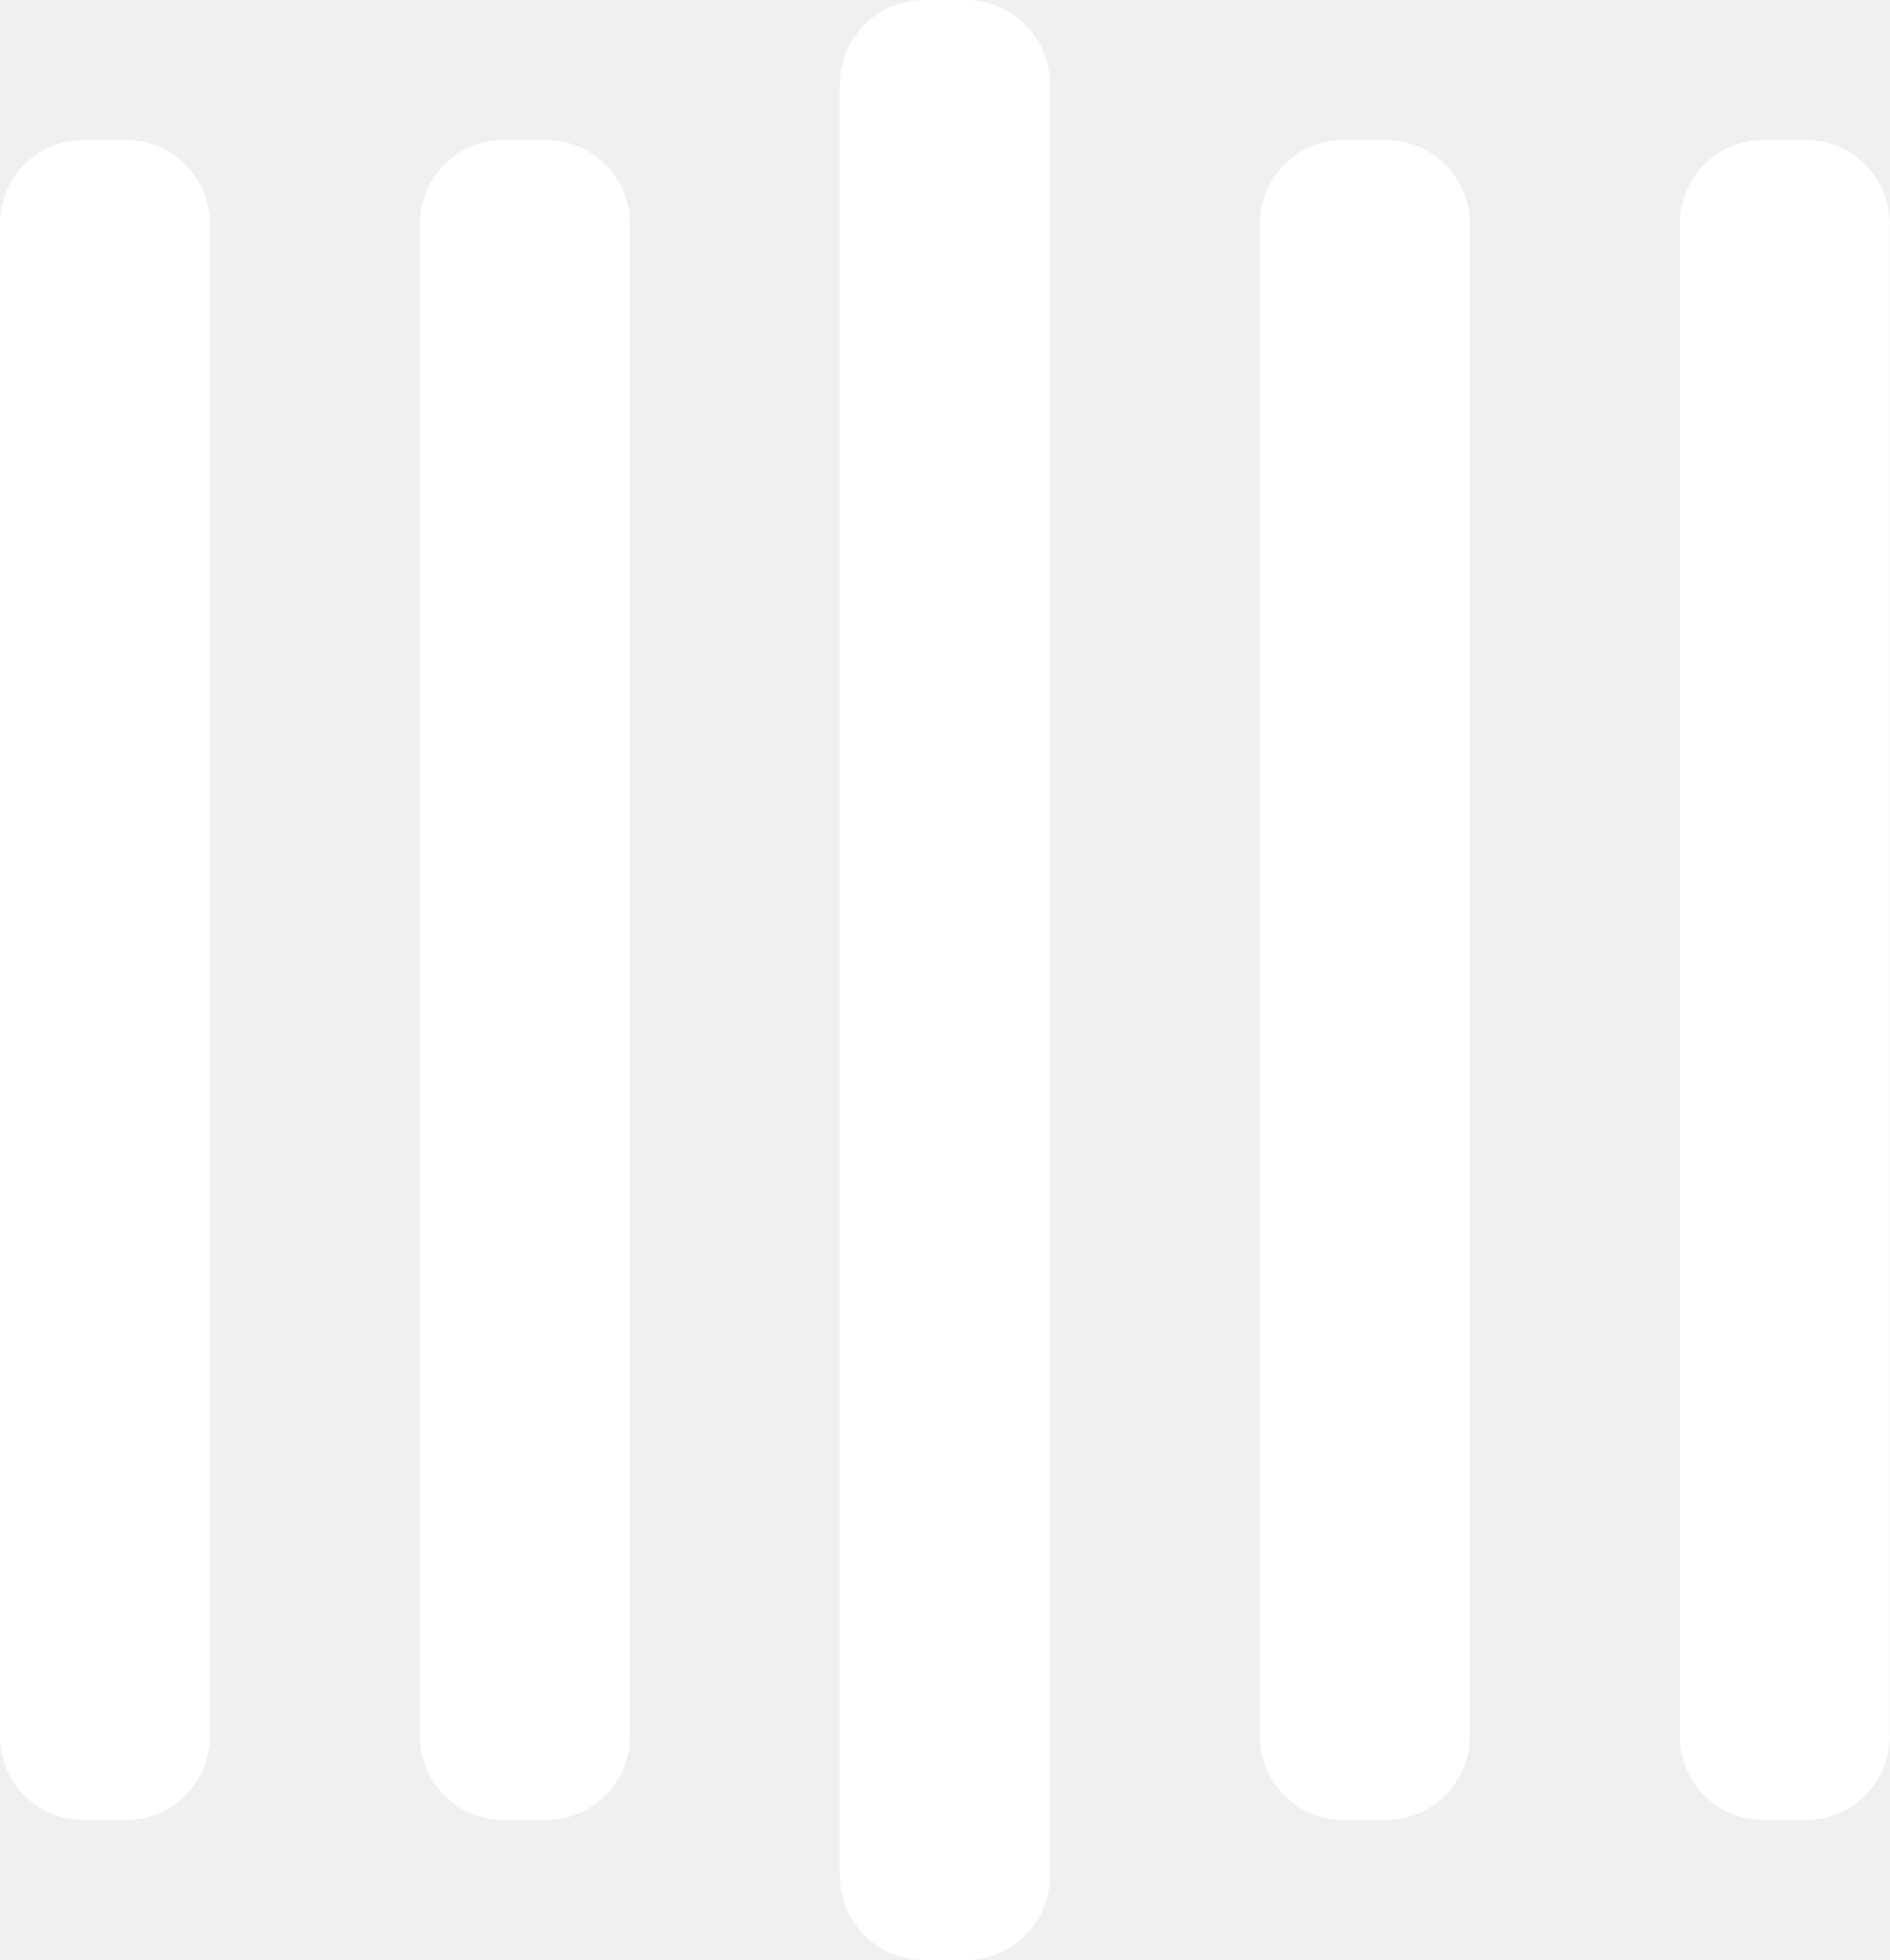
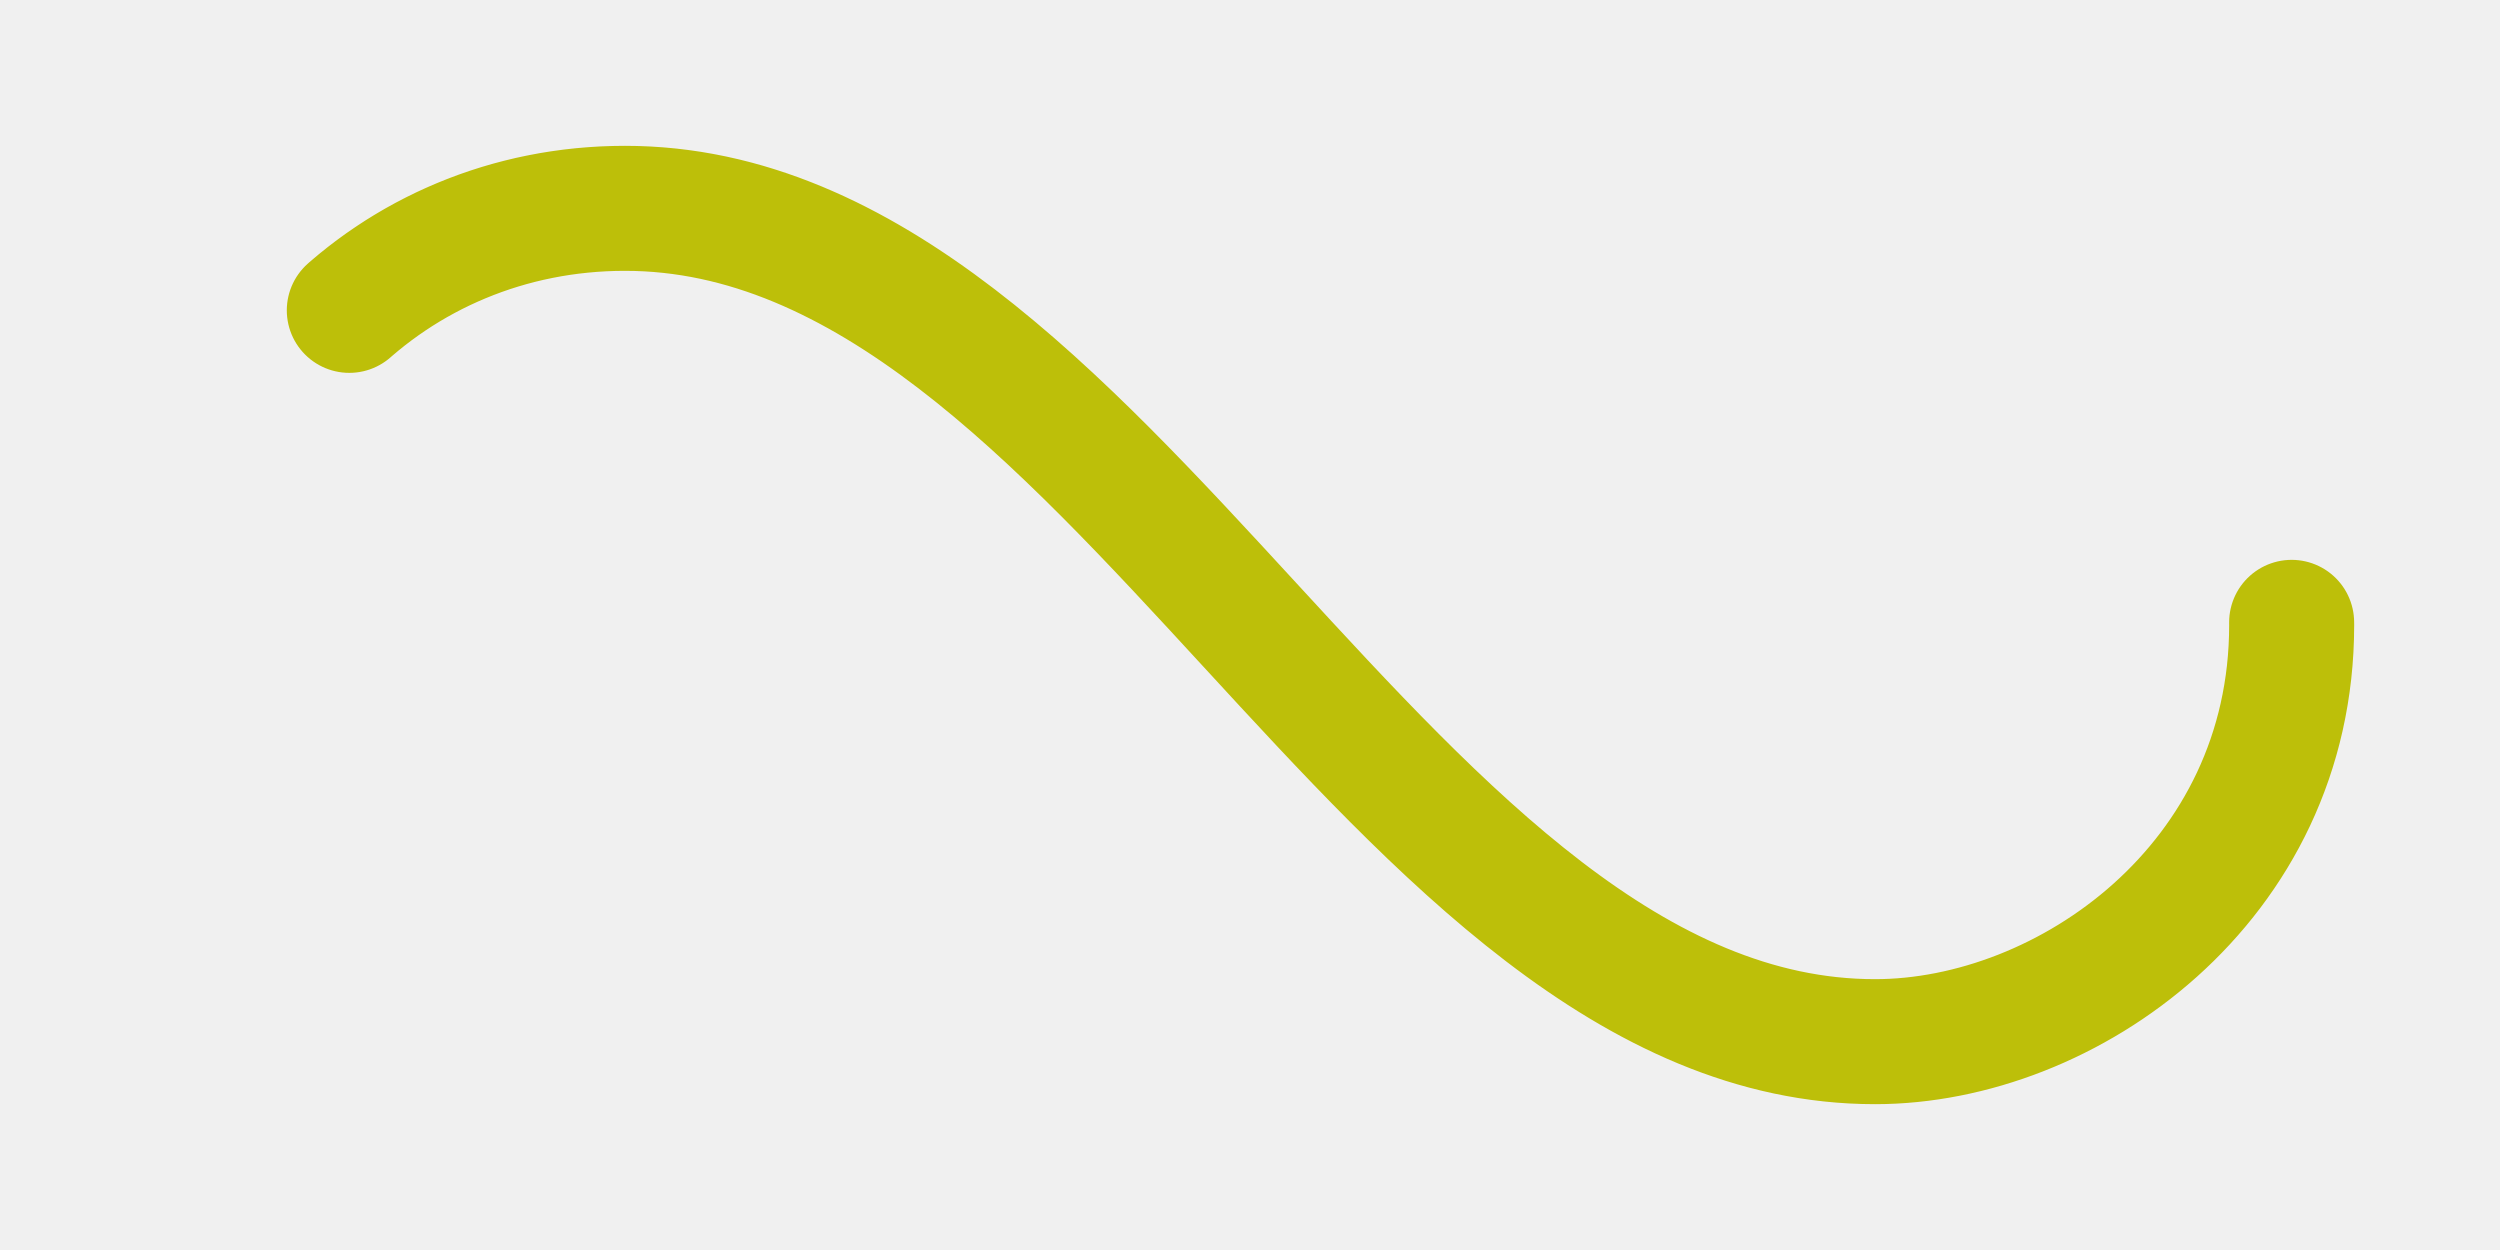
- <svg xmlns="http://www.w3.org/2000/svg" width="135" height="140" viewBox="0 0 135 140" fill="#fff">
-   <rect y="10" width="15" height="120" rx="6">
-     <animate attributeName="height" begin="0.5s" dur="1s" values="120;110;100;90;80;70;60;50;40;140;120" calcMode="linear" repeatCount="indefinite" />
-     <animate attributeName="y" begin="0.5s" dur="1s" values="10;15;20;25;30;35;40;45;50;0;10" calcMode="linear" repeatCount="indefinite" />
-   </rect>
-   <rect x="30" y="10" width="15" height="120" rx="6">
-     <animate attributeName="height" begin="0.25s" dur="1s" values="120;110;100;90;80;70;60;50;40;140;120" calcMode="linear" repeatCount="indefinite" />
-     <animate attributeName="y" begin="0.25s" dur="1s" values="10;15;20;25;30;35;40;45;50;0;10" calcMode="linear" repeatCount="indefinite" />
-   </rect>
-   <rect x="60" width="15" height="140" rx="6">
-     <animate attributeName="height" begin="0s" dur="1s" values="120;110;100;90;80;70;60;50;40;140;120" calcMode="linear" repeatCount="indefinite" />
-     <animate attributeName="y" begin="0s" dur="1s" values="10;15;20;25;30;35;40;45;50;0;10" calcMode="linear" repeatCount="indefinite" />
-   </rect>
-   <rect x="90" y="10" width="15" height="120" rx="6">
-     <animate attributeName="height" begin="0.25s" dur="1s" values="120;110;100;90;80;70;60;50;40;140;120" calcMode="linear" repeatCount="indefinite" />
-     <animate attributeName="y" begin="0.25s" dur="1s" values="10;15;20;25;30;35;40;45;50;0;10" calcMode="linear" repeatCount="indefinite" />
-   </rect>
-   <rect x="120" y="10" width="15" height="120" rx="6">
-     <animate attributeName="height" begin="0.5s" dur="1s" values="120;110;100;90;80;70;60;50;40;140;120" calcMode="linear" repeatCount="indefinite" />
-     <animate attributeName="y" begin="0.5s" dur="1s" values="10;15;20;25;30;35;40;45;50;0;10" calcMode="linear" repeatCount="indefinite" />
-   </rect>
+ <svg xmlns="http://www.w3.org/2000/svg" viewBox="0 0 300 150">
+   <path fill="none" stroke="#BDBF09" stroke-width="15" stroke-linecap="round" stroke-dasharray="300 385" stroke-dashoffset="0" d="M275 75c0 31-27 50-50 50-58 0-92-100-150-100-28 0-50 22-50 50s23 50 50 50c58 0 92-100 150-100 24 0 50 19 50 50Z">
+     <animate attributeName="stroke-dashoffset" calcMode="spline" dur="3" values="685;-685" keySplines="0 0 1 1" repeatCount="indefinite" />
+   </path>
</svg>
